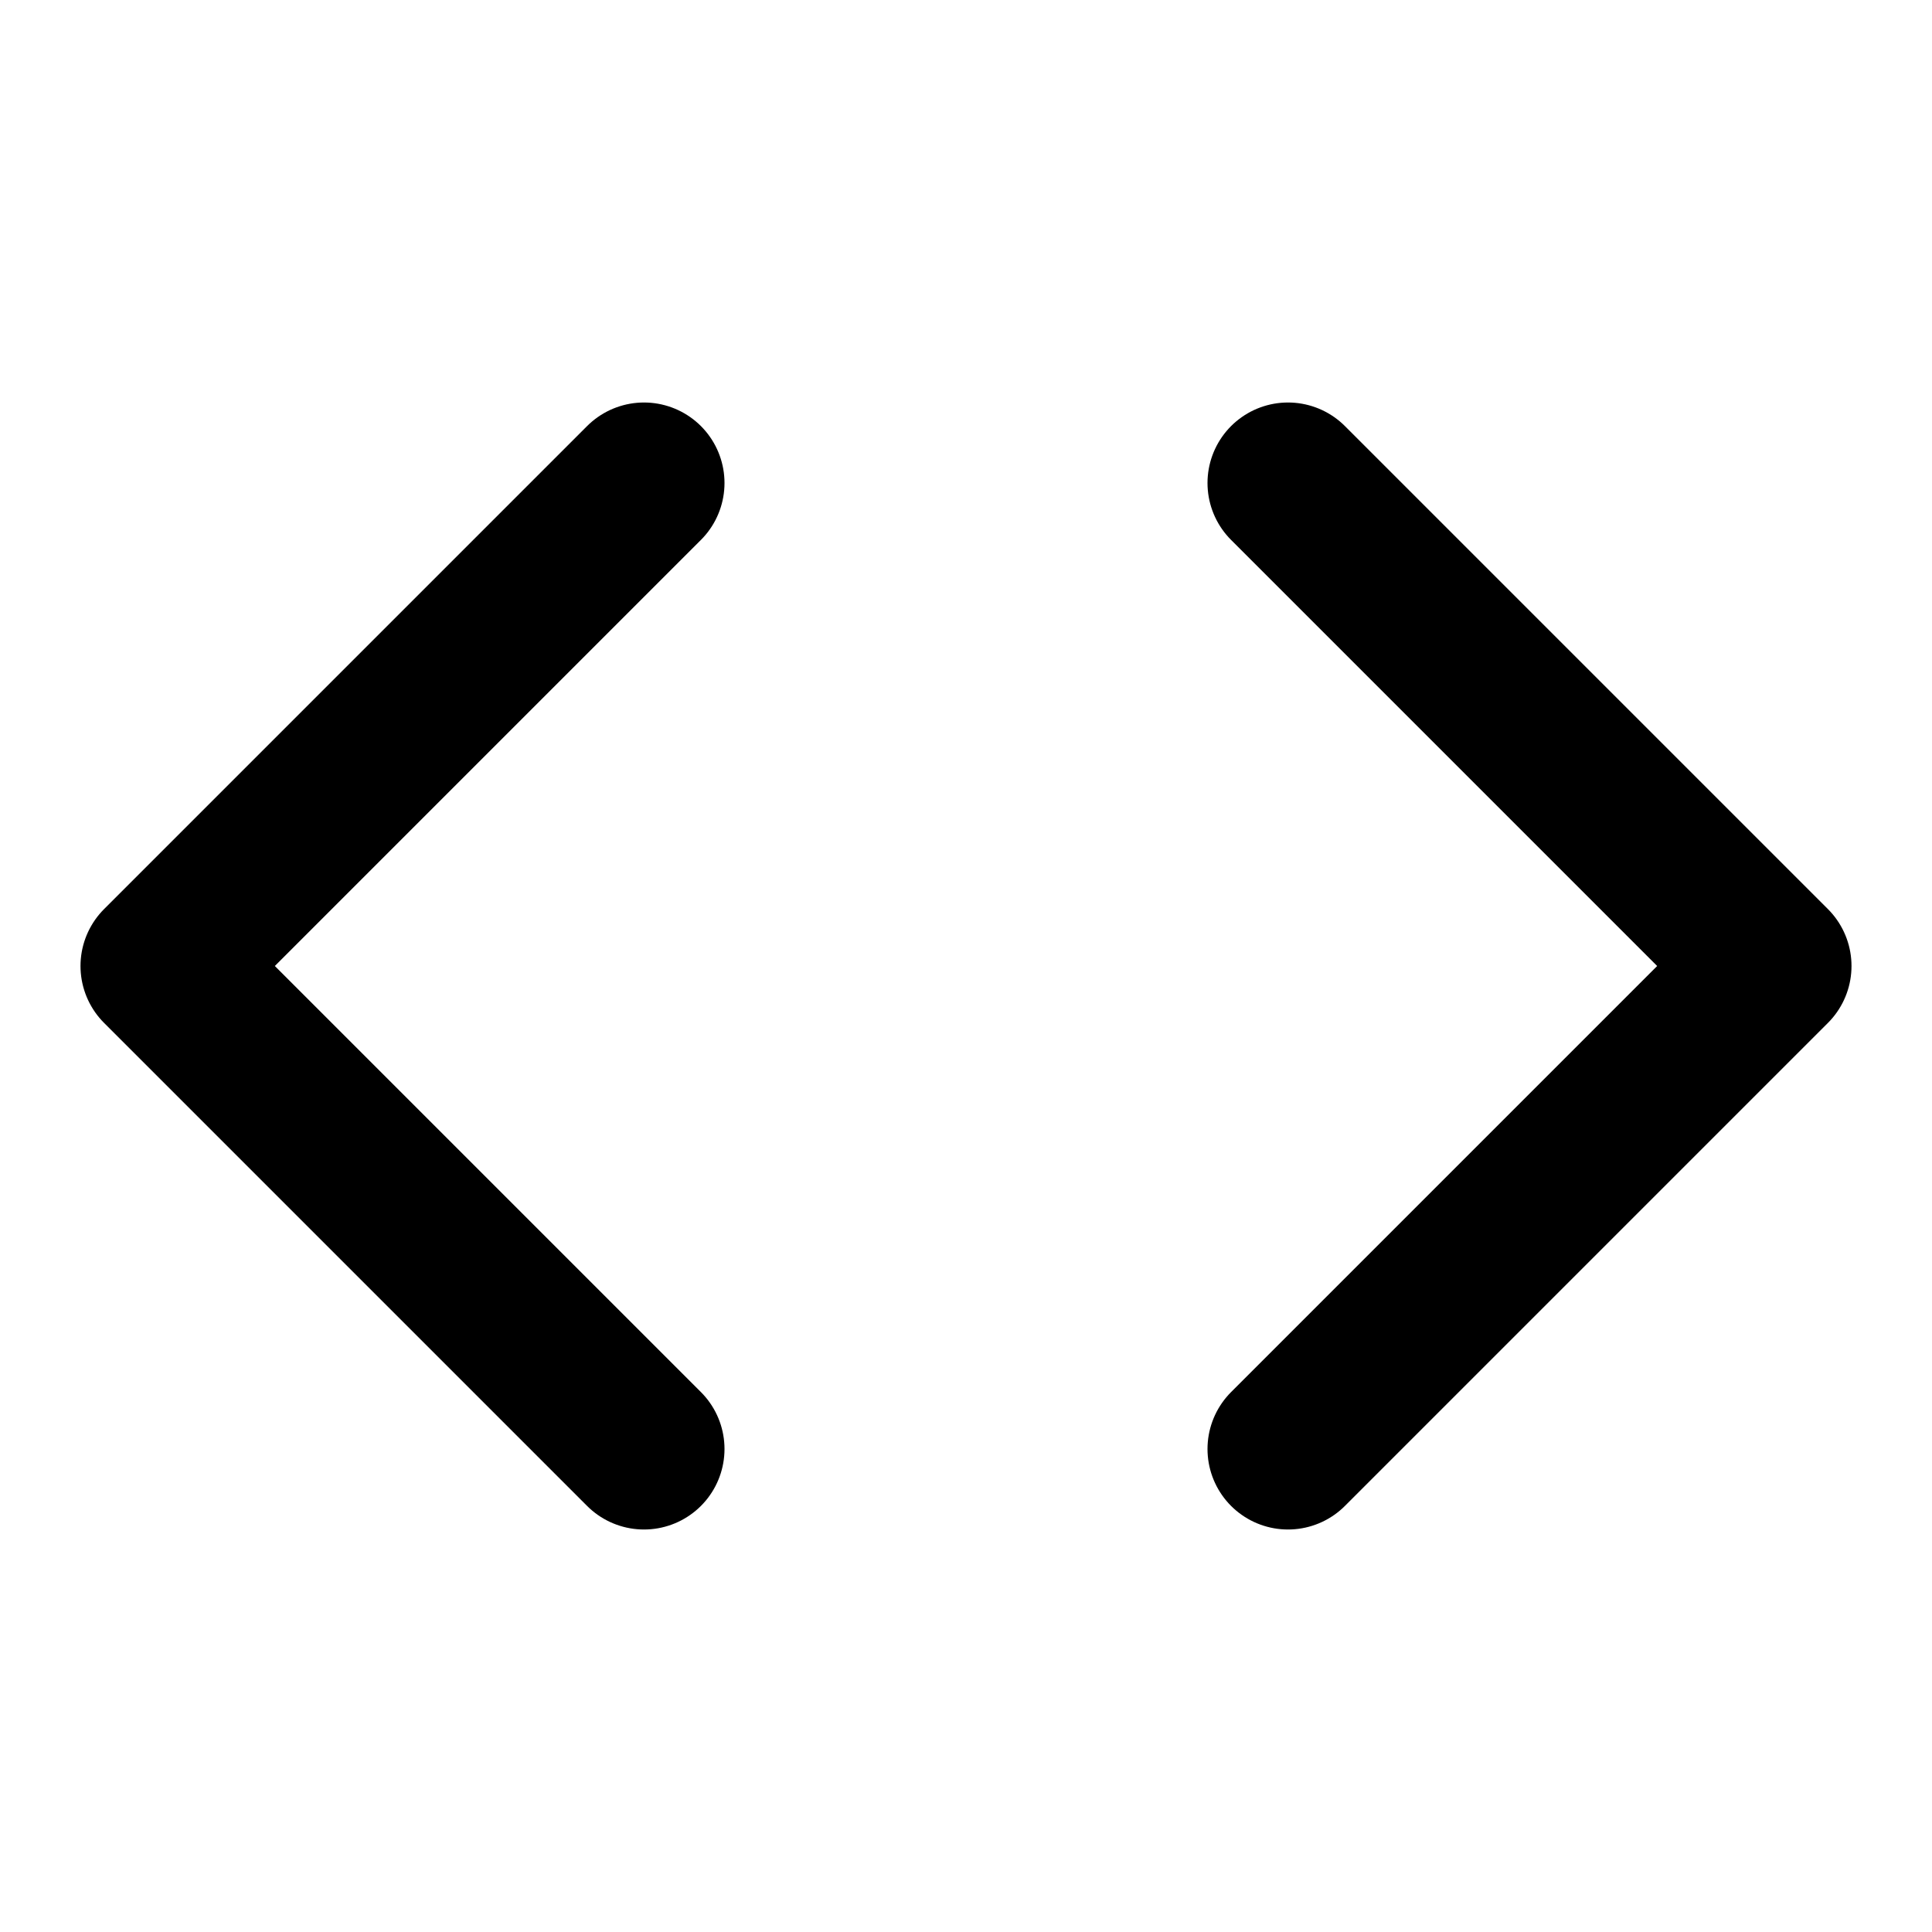
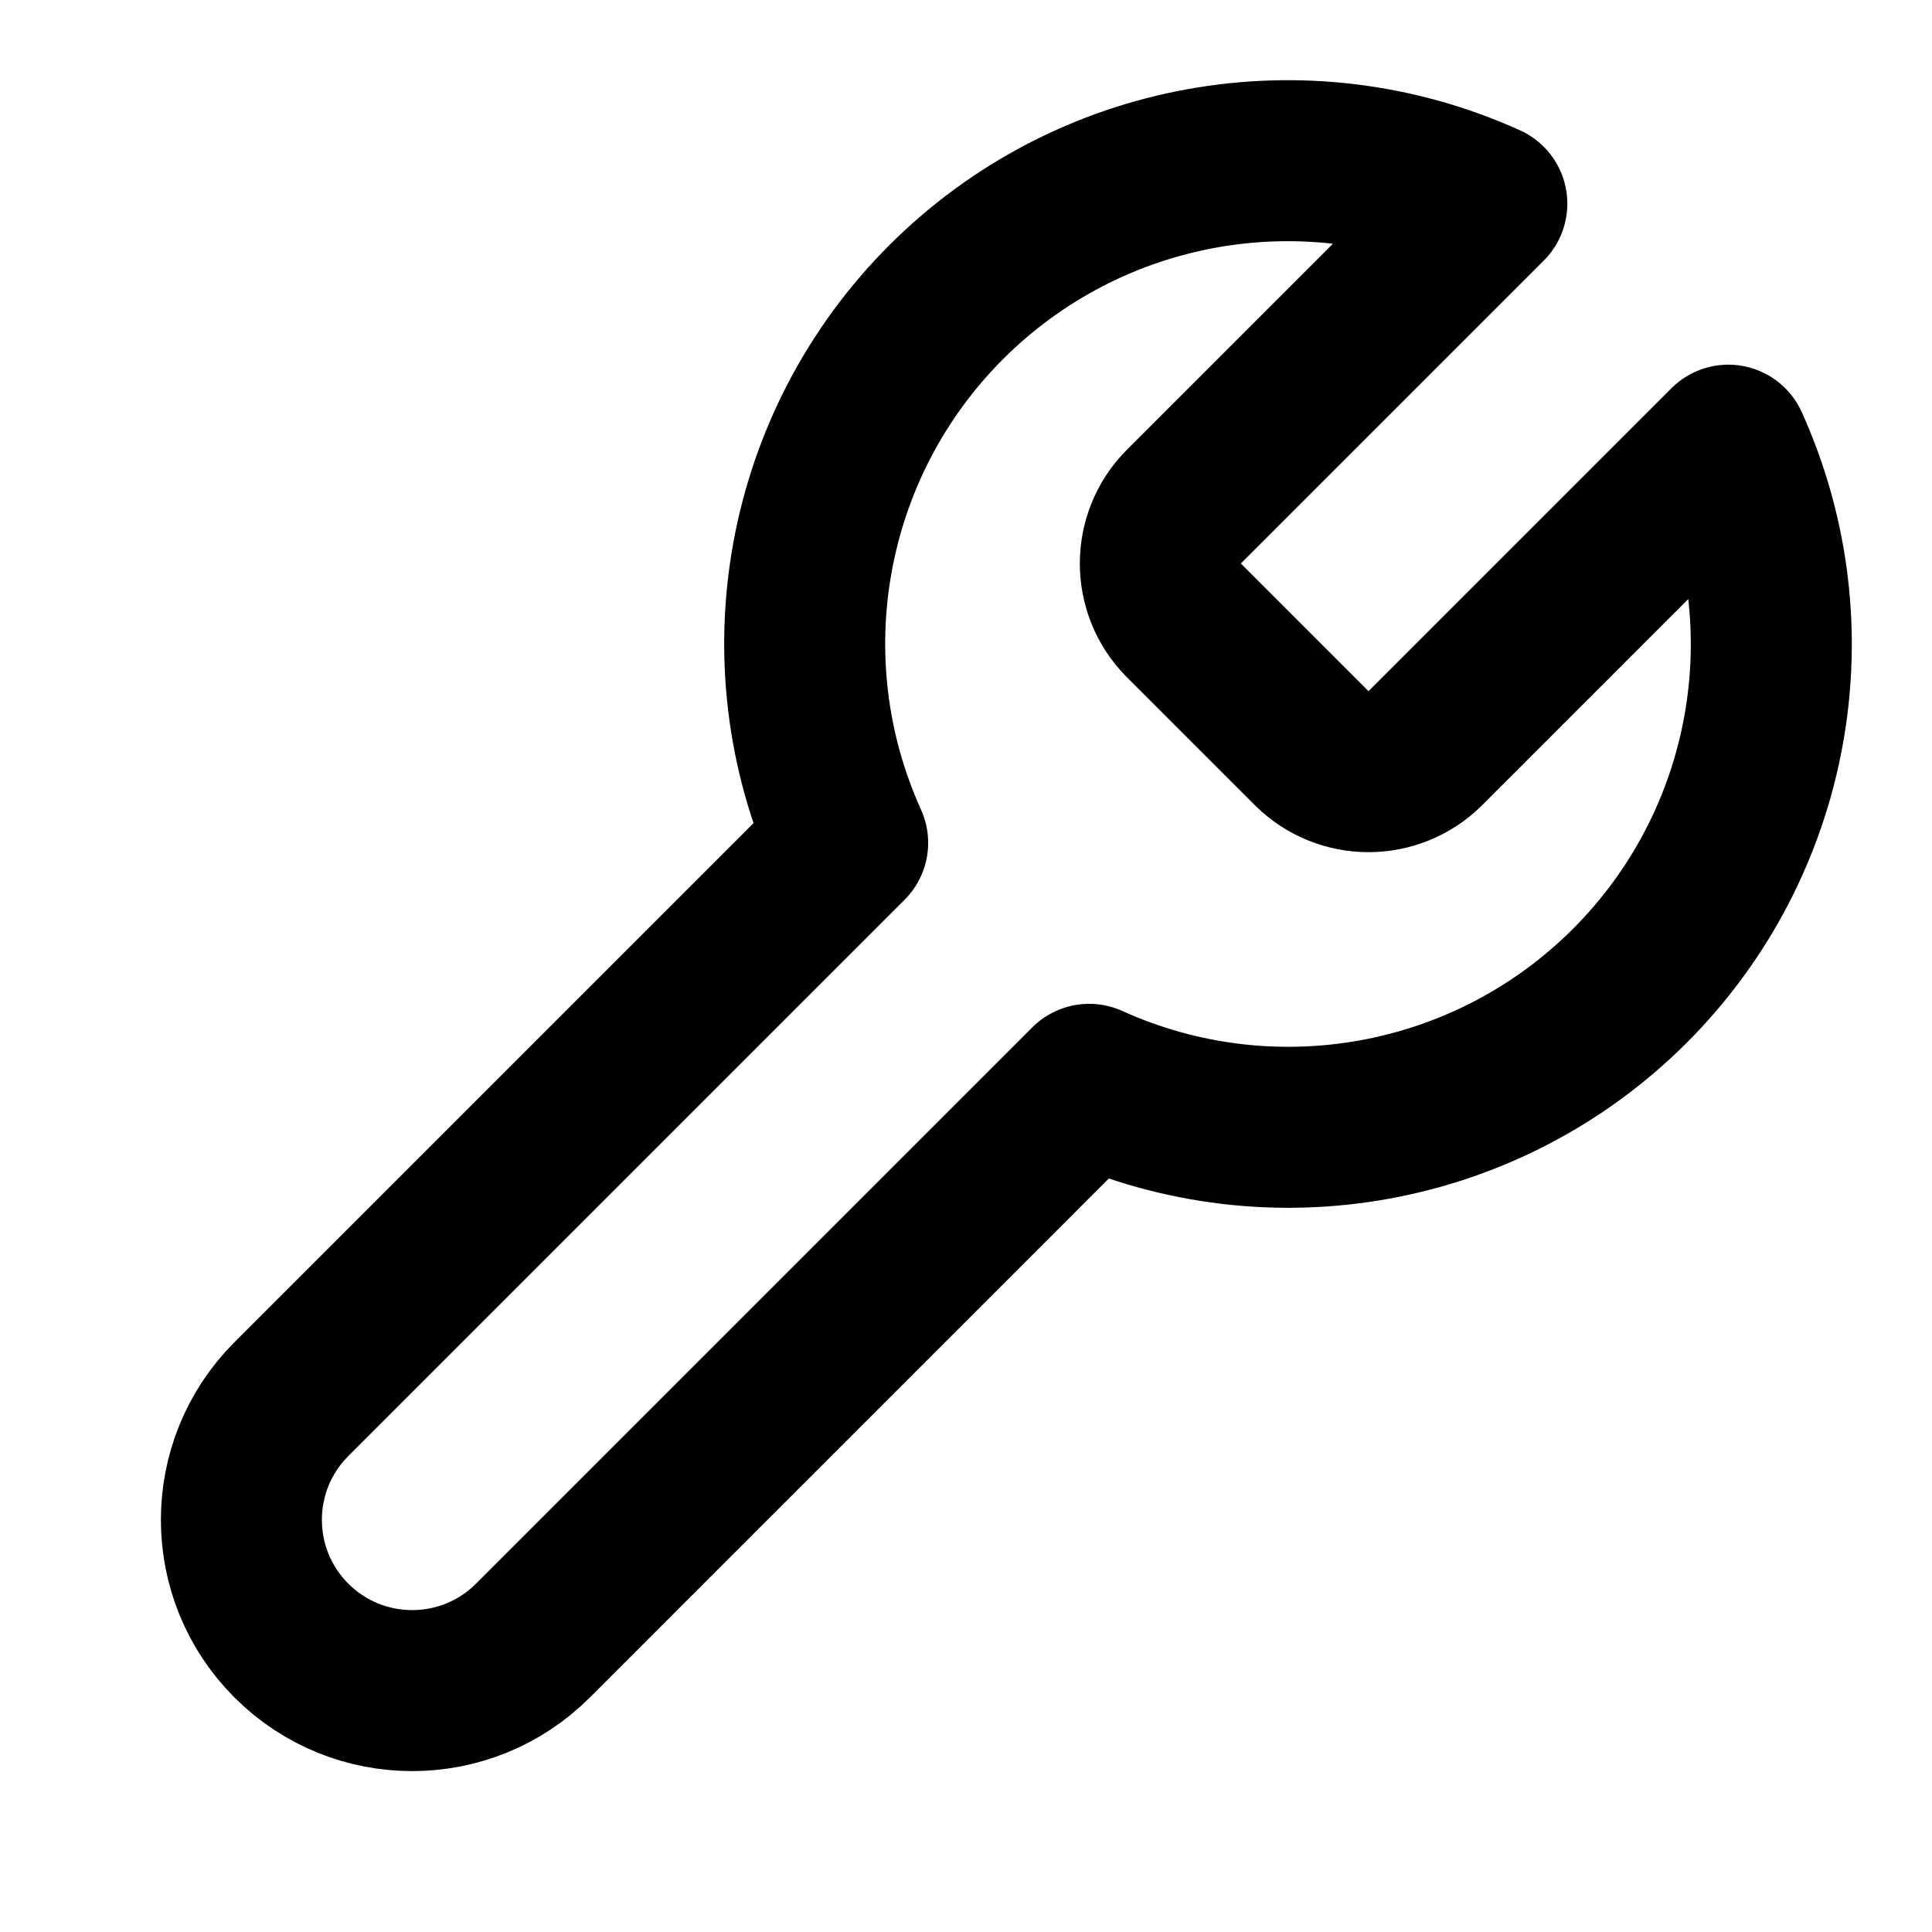
<svg xmlns="http://www.w3.org/2000/svg" width="24" height="24" viewBox="0 0 24 24" fill="none" stroke="currentColor" stroke-width="2" stroke-linecap="round" stroke-linejoin="round">
-   <path d="m16 18 6-6-6-6" />
-   <path d="m8 6-6 6 6 6" />
+   <path d="M14.7 6.3a1 1 0 0 0 0 1.4l1.6 1.6a1 1 0 0 0 1.4 0l3.77-3.77a6 6 0 0 1-7.94 7.94l-6.91 6.91a2.12 2.12 0 0 1-3-3l6.91-6.91a6 6 0 0 1 7.94-7.94l-3.76 3.76z" />
</svg>
